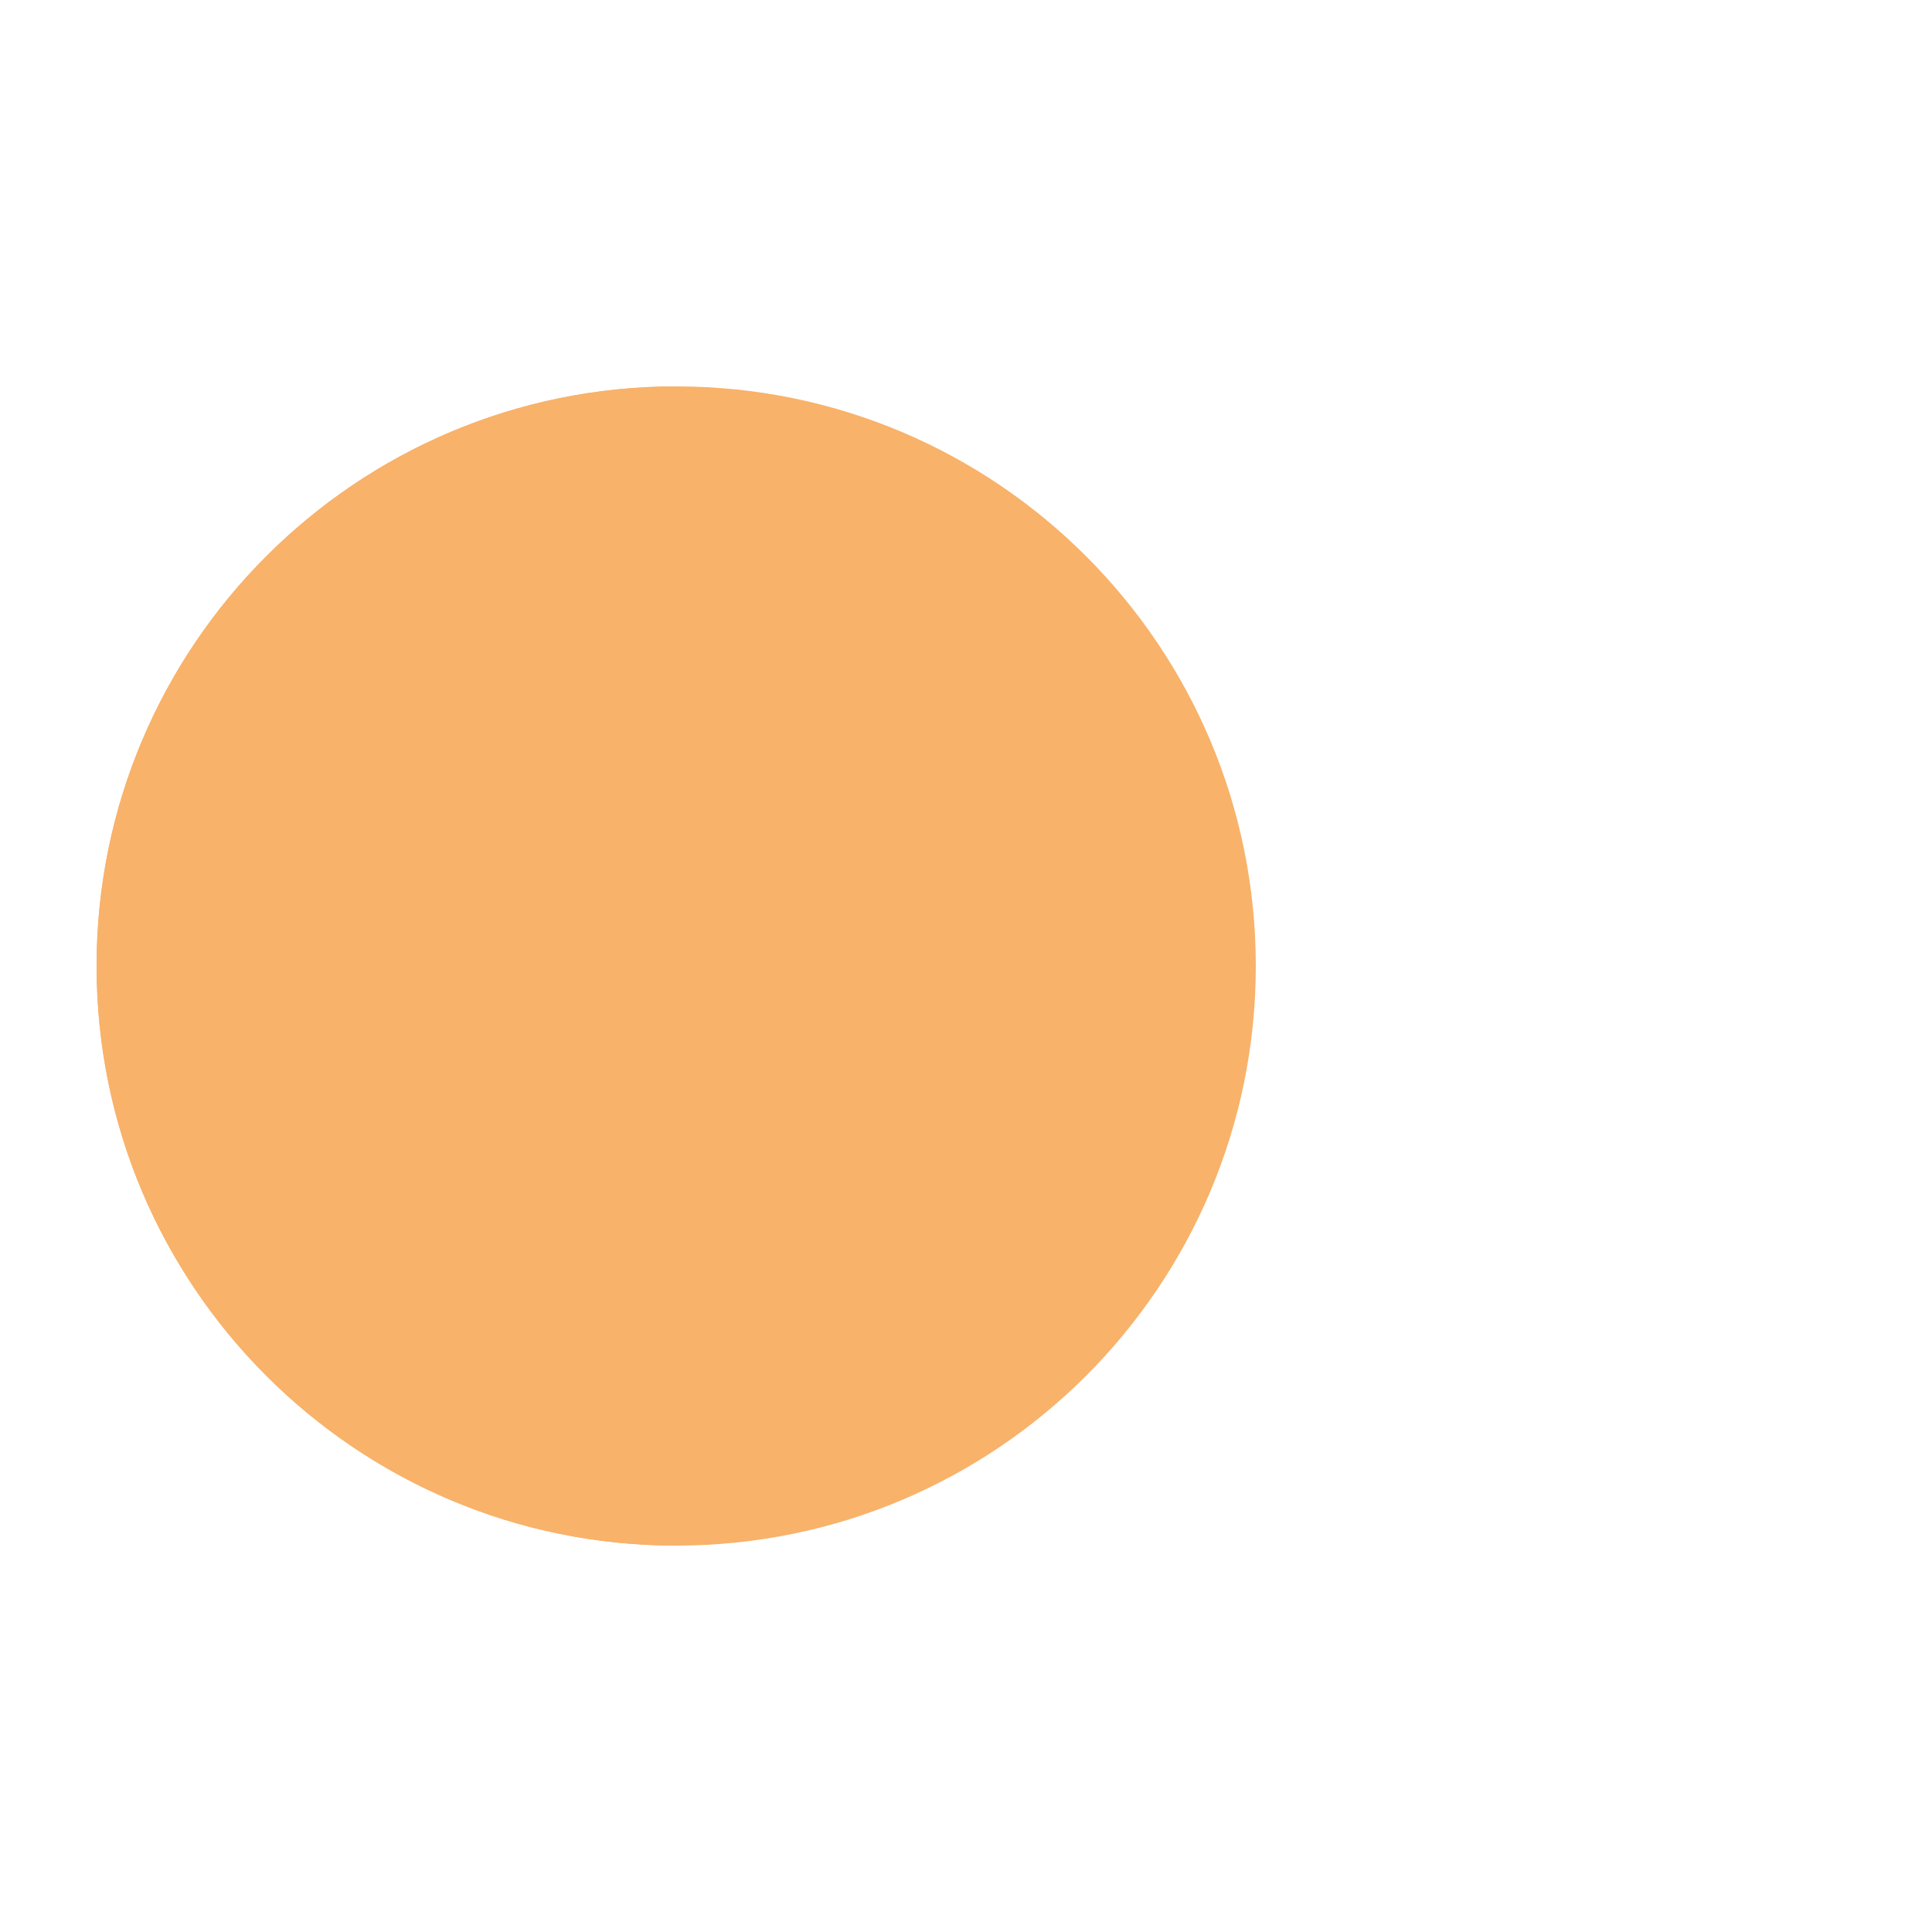
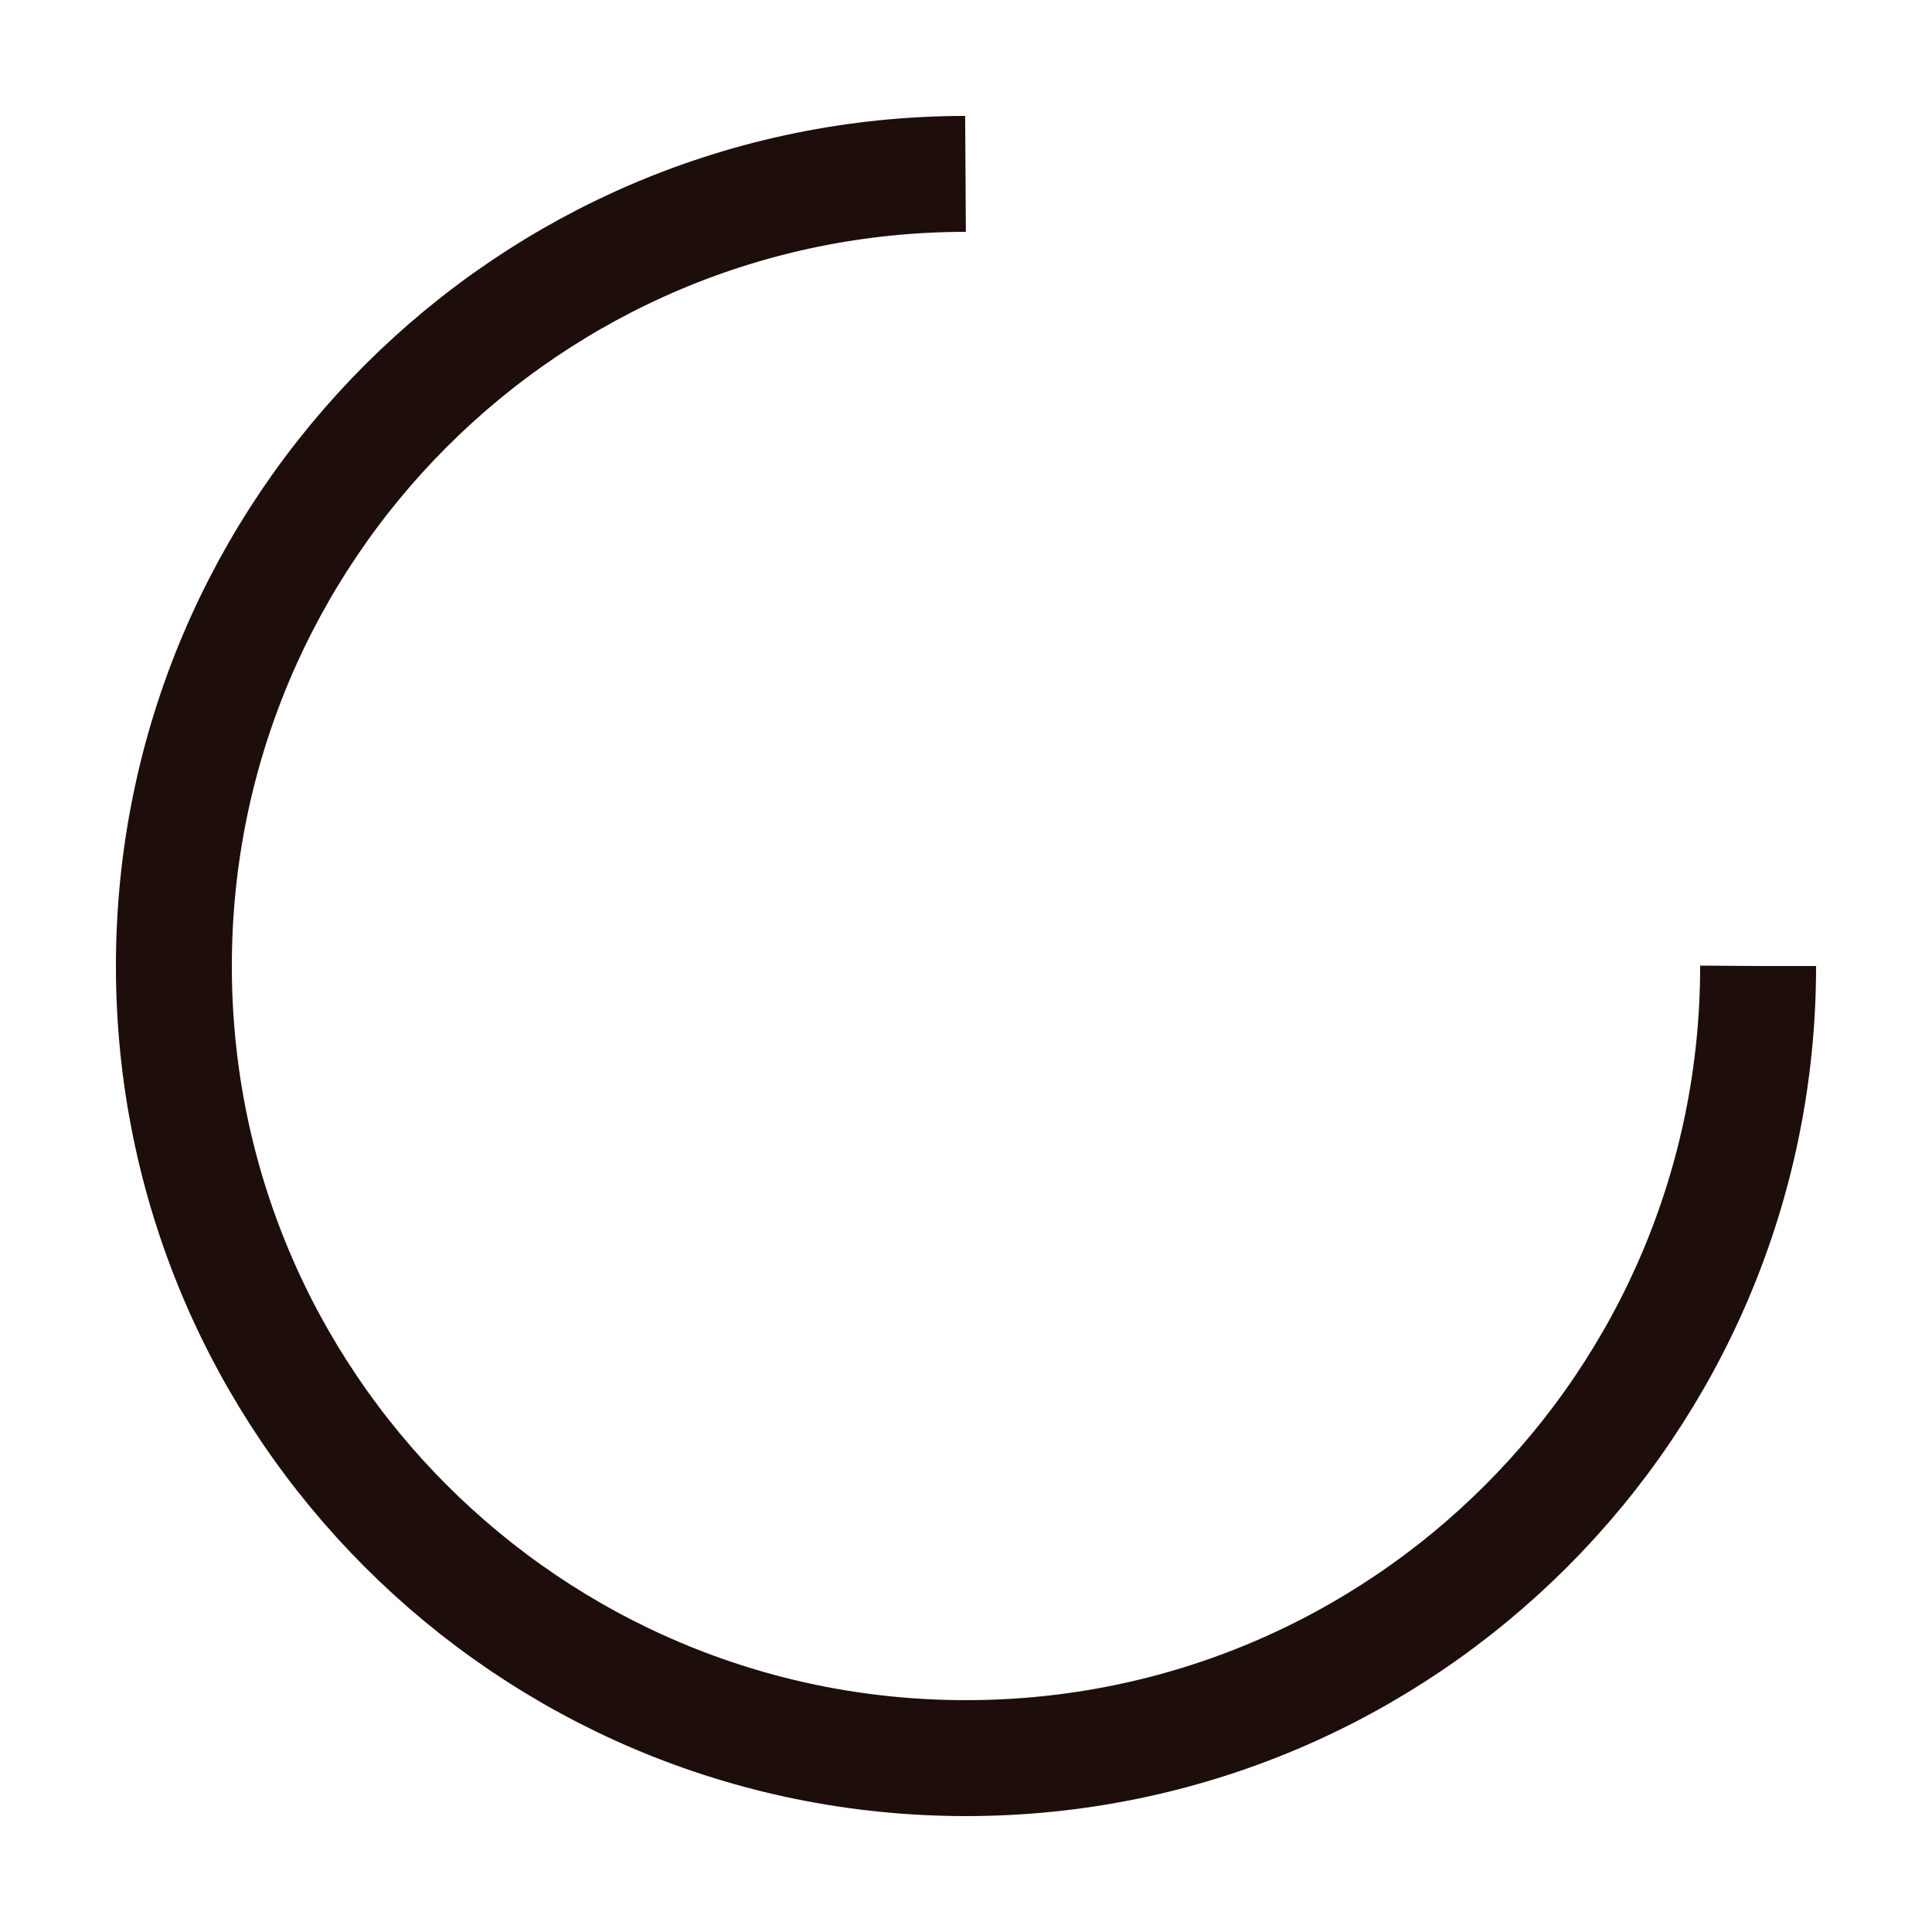
- <svg xmlns="http://www.w3.org/2000/svg" style="margin: auto; background: rgb(255, 255, 255); display: block; shape-rendering: auto;" width="88px" height="88px" viewBox="0 0 100 100" preserveAspectRatio="xMidYMid">
-   <g>
-     <circle cx="60" cy="50" r="4" fill="#e15b64">
-       <animate attributeName="cx" repeatCount="indefinite" dur="0.893s" values="95;35" keyTimes="0;1" begin="-0.75s" />
-       <animate attributeName="fill-opacity" repeatCount="indefinite" dur="0.893s" values="0;1;1" keyTimes="0;0.2;1" begin="-0.75s" />
-     </circle>
-     <circle cx="60" cy="50" r="4" fill="#e15b64">
-       <animate attributeName="cx" repeatCount="indefinite" dur="0.893s" values="95;35" keyTimes="0;1" begin="-0.37s" />
-       <animate attributeName="fill-opacity" repeatCount="indefinite" dur="0.893s" values="0;1;1" keyTimes="0;0.2;1" begin="-0.37s" />
-     </circle>
-     <circle cx="60" cy="50" r="4" fill="#e15b64">
-       <animate attributeName="cx" repeatCount="indefinite" dur="0.893s" values="95;35" keyTimes="0;1" begin="0s" />
-       <animate attributeName="fill-opacity" repeatCount="indefinite" dur="0.893s" values="0;1;1" keyTimes="0;0.2;1" begin="0s" />
-     </circle>
-   </g>
-   <g transform="translate(-15 0)">
-     <path d="M50 50L20 50A30 30 0 0 0 80 50Z" fill="#f8b26a" transform="rotate(90 50 50)" />
-     <path d="M50 50L20 50A30 30 0 0 0 80 50Z" fill="#f8b26a">
-       <animateTransform attributeName="transform" type="rotate" repeatCount="indefinite" dur="0.893s" values="0 50 50;45 50 50;0 50 50" keyTimes="0;0.5;1" />
-     </path>
-     <path d="M50 50L20 50A30 30 0 0 1 80 50Z" fill="#f8b26a">
-       <animateTransform attributeName="transform" type="rotate" repeatCount="indefinite" dur="0.893s" values="0 50 50;-45 50 50;0 50 50" keyTimes="0;0.5;1" />
-     </path>
-   </g>
+ <svg xmlns="http://www.w3.org/2000/svg" style="margin: auto; background: rgb(241, 242, 243); display: block; shape-rendering: auto;" width="54px" height="54px" viewBox="0 0 100 100" preserveAspectRatio="xMidYMid">
+   <circle cx="50" cy="50" fill="none" stroke="#1d0e0b" stroke-width="6" r="41" stroke-dasharray="193.208 66.403">
+     <animateTransform attributeName="transform" type="rotate" repeatCount="indefinite" dur="1s" values="0 50 50;360 50 50" keyTimes="0;1" />
+   </circle>
</svg>
